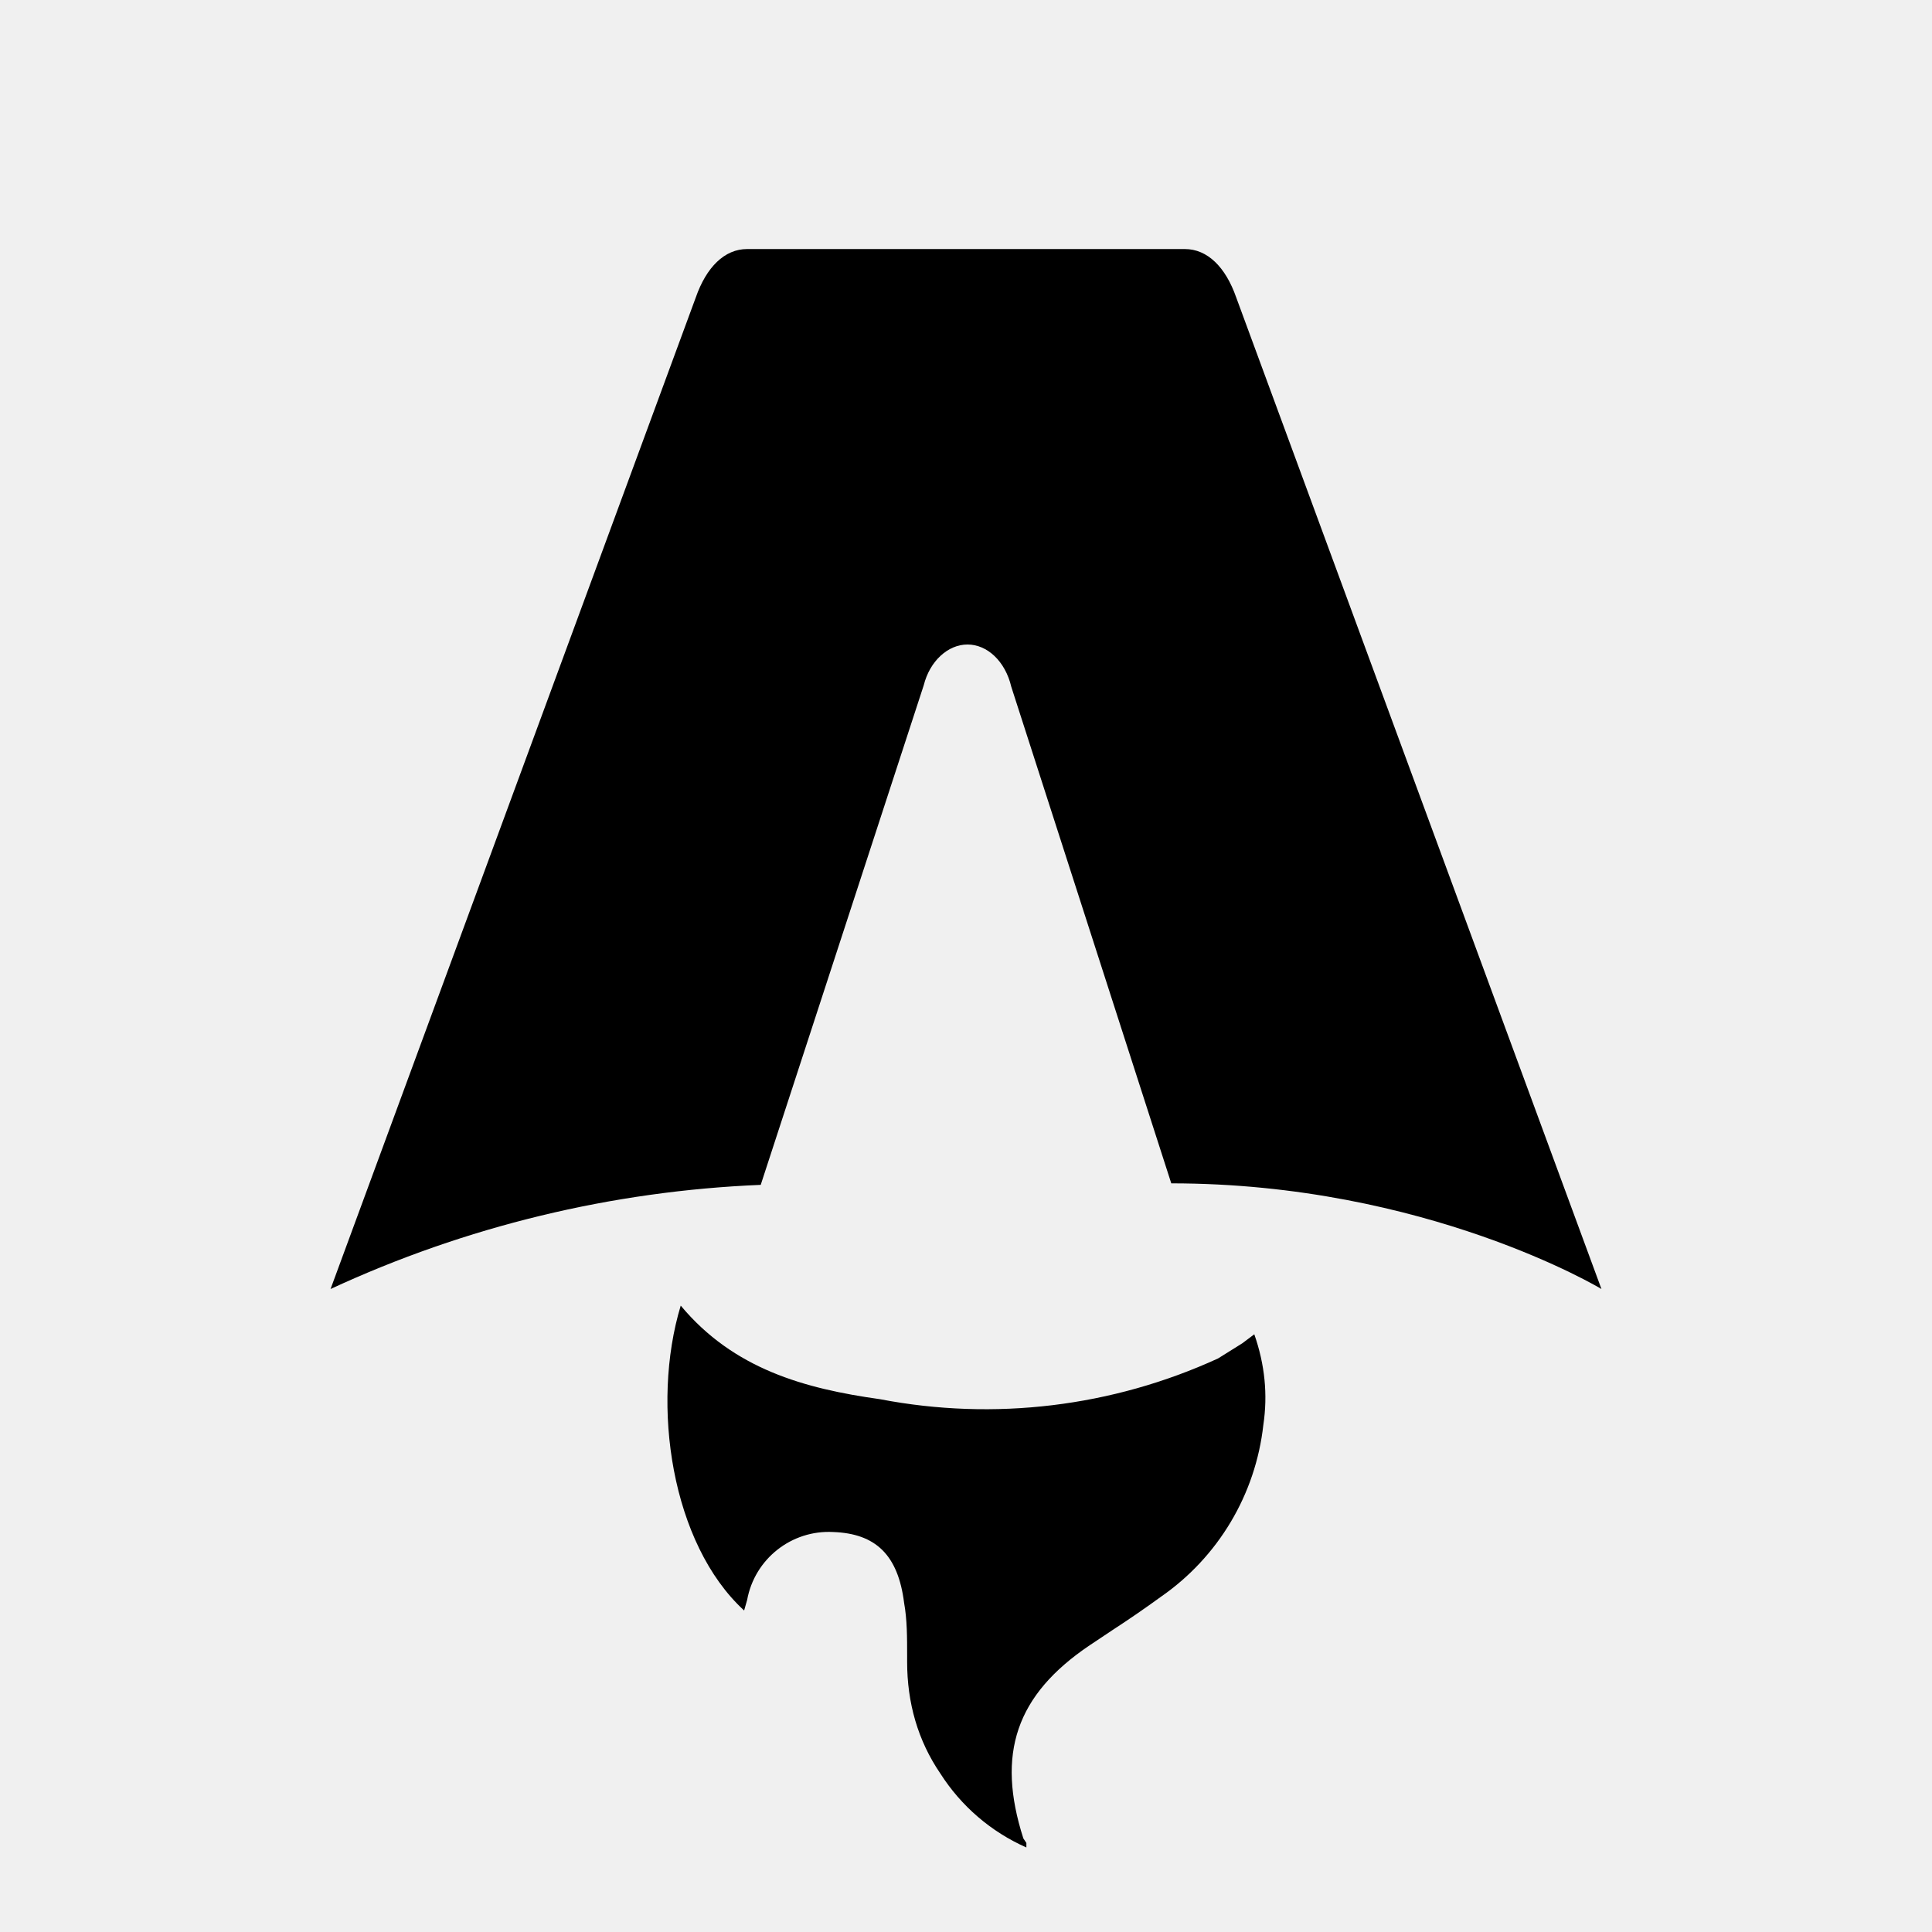
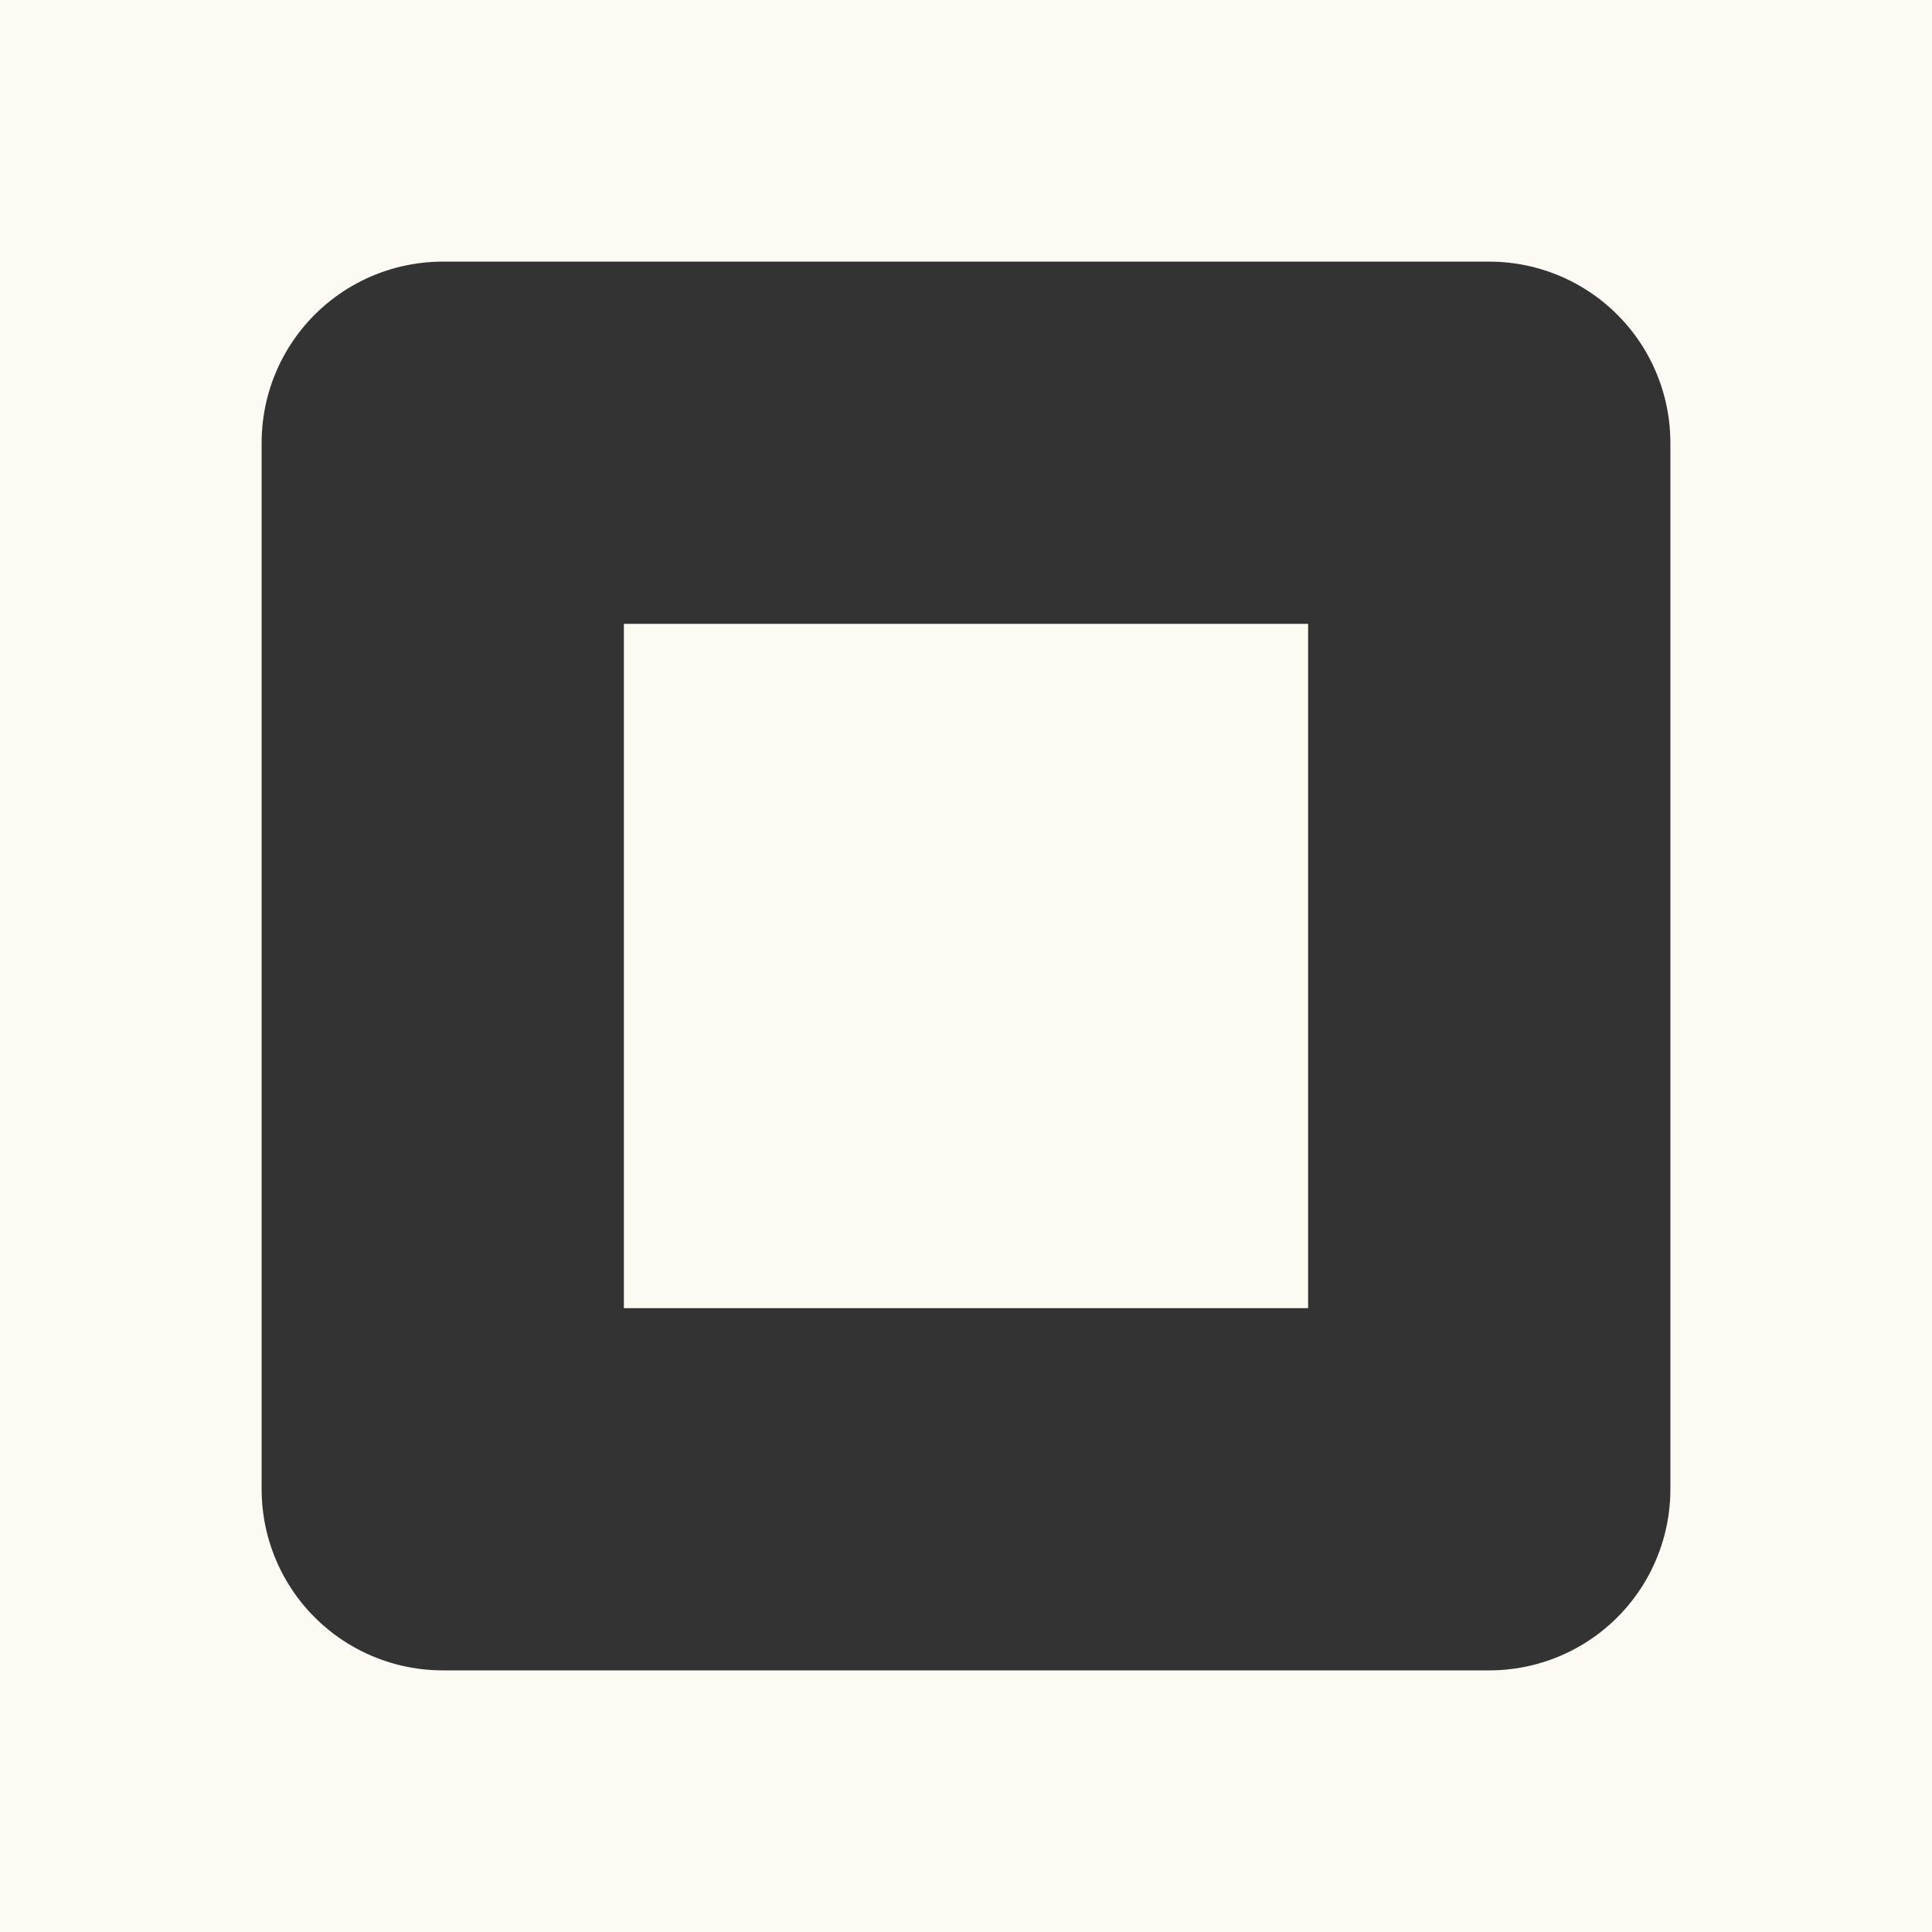
- <svg xmlns="http://www.w3.org/2000/svg" fill="none" viewBox="0 0 128 128">
-   <path d="M50.4 78.5a75.1 75.1 0 0 0-28.5 6.9l24.2-65.7c.7-2 1.9-3.2 3.4-3.2h29c1.5 0 2.7 1.2 3.4 3.2l24.2 65.7s-11.6-7-28.5-7L67 45.5c-.4-1.7-1.6-2.8-2.9-2.8-1.3 0-2.5 1.1-2.9 2.7L50.4 78.5Zm-1.1 28.2Zm-4.2-20.2c-2 6.6-.6 15.8 4.2 20.2a17.5 17.5 0 0 1 .2-.7 5.5 5.5 0 0 1 5.7-4.5c2.8.1 4.3 1.5 4.7 4.7.2 1.1.2 2.3.2 3.5v.4c0 2.7.7 5.2 2.2 7.4a13 13 0 0 0 5.7 4.9v-.3l-.2-.3c-1.8-5.6-.5-9.5 4.4-12.8l1.5-1a73 73 0 0 0 3.2-2.2 16 16 0 0 0 6.8-11.4c.3-2 .1-4-.6-6l-.8.6-1.6 1a37 37 0 0 1-22.4 2.7c-5-.7-9.7-2-13.2-6.2Z" />
-   <style>
-         path { fill: #000; }
-         @media (prefers-color-scheme: dark) {
-             path { fill: #FFF; }
-         }
-     </style>
+ <svg xmlns="http://www.w3.org/2000/svg" width="48" height="48" viewBox="0 0 48 48">
+   <path id="Retngulo" fill="#fdfaf4" fill-rule="evenodd" stroke="#fdfaf4" stroke-width="9" stroke-linecap="round" stroke-linejoin="round" d="M 0 48 L 48 48 L 48 0 L 0 0 Z" />
+   <path id="path1" fill="none" stroke="#333333" stroke-width="9" stroke-linecap="round" stroke-linejoin="round" d="M 11 37 L 37 37 L 37 11 L 11 11 Z" />
</svg>
